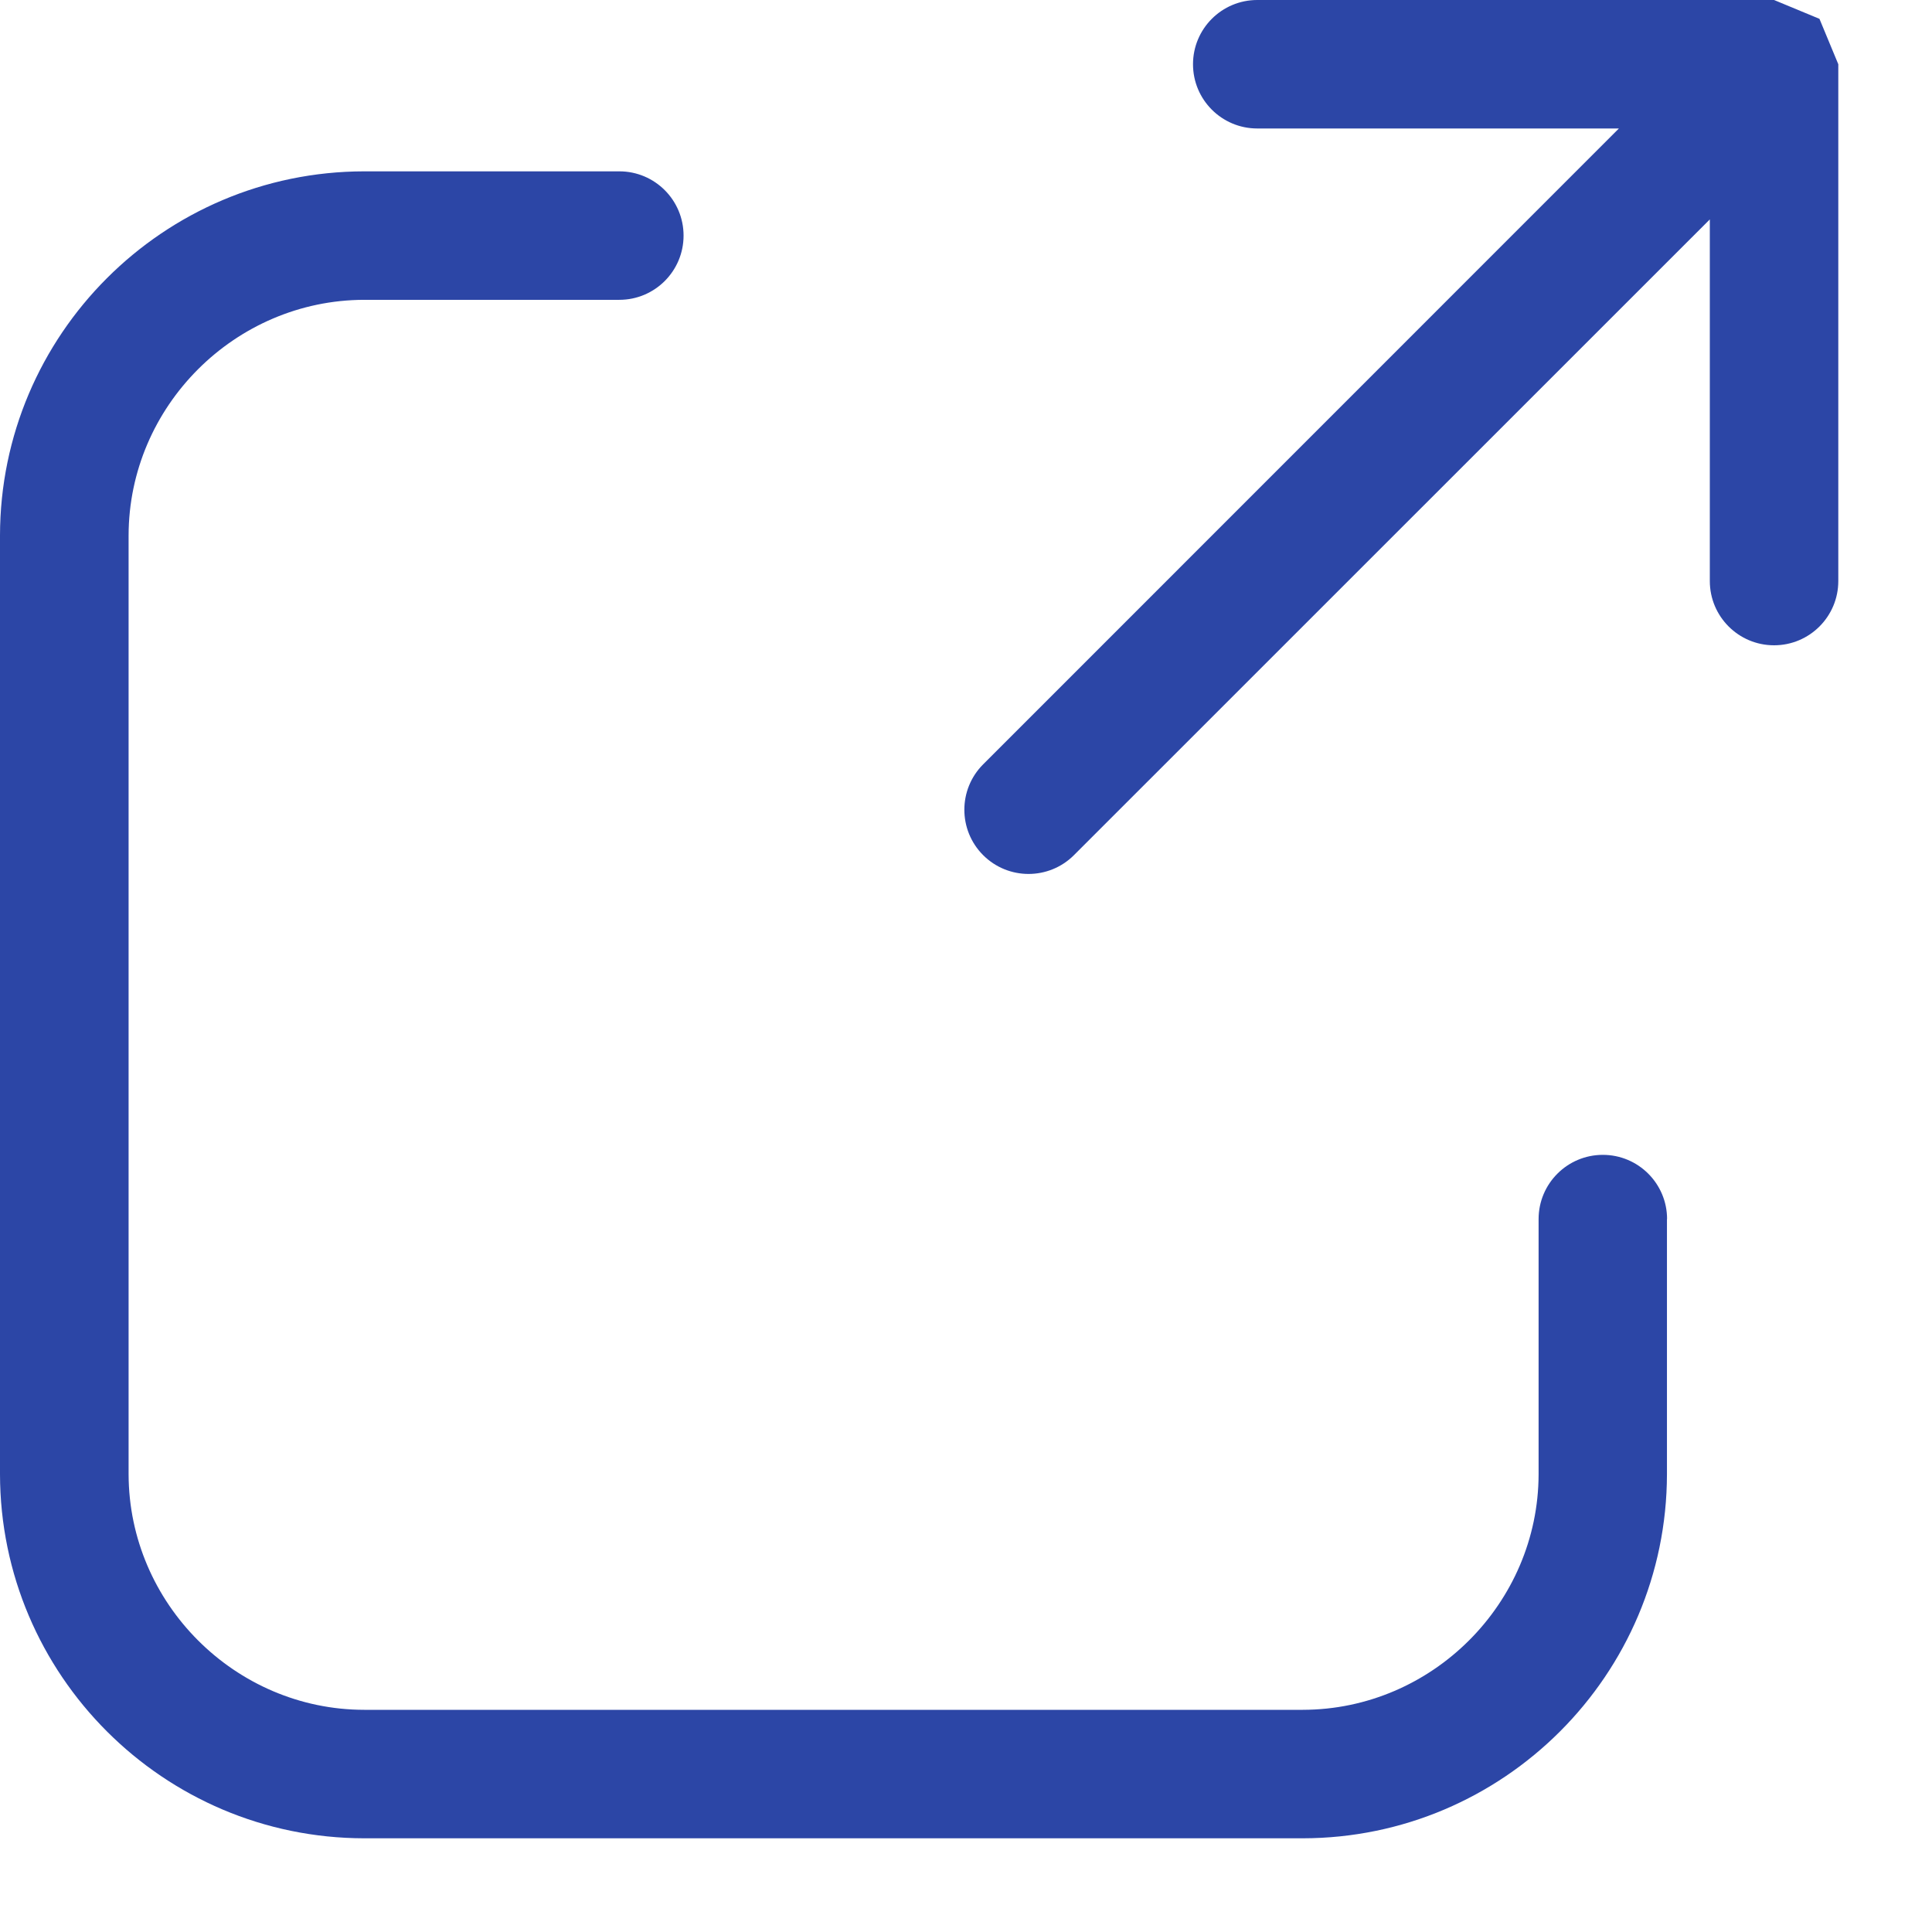
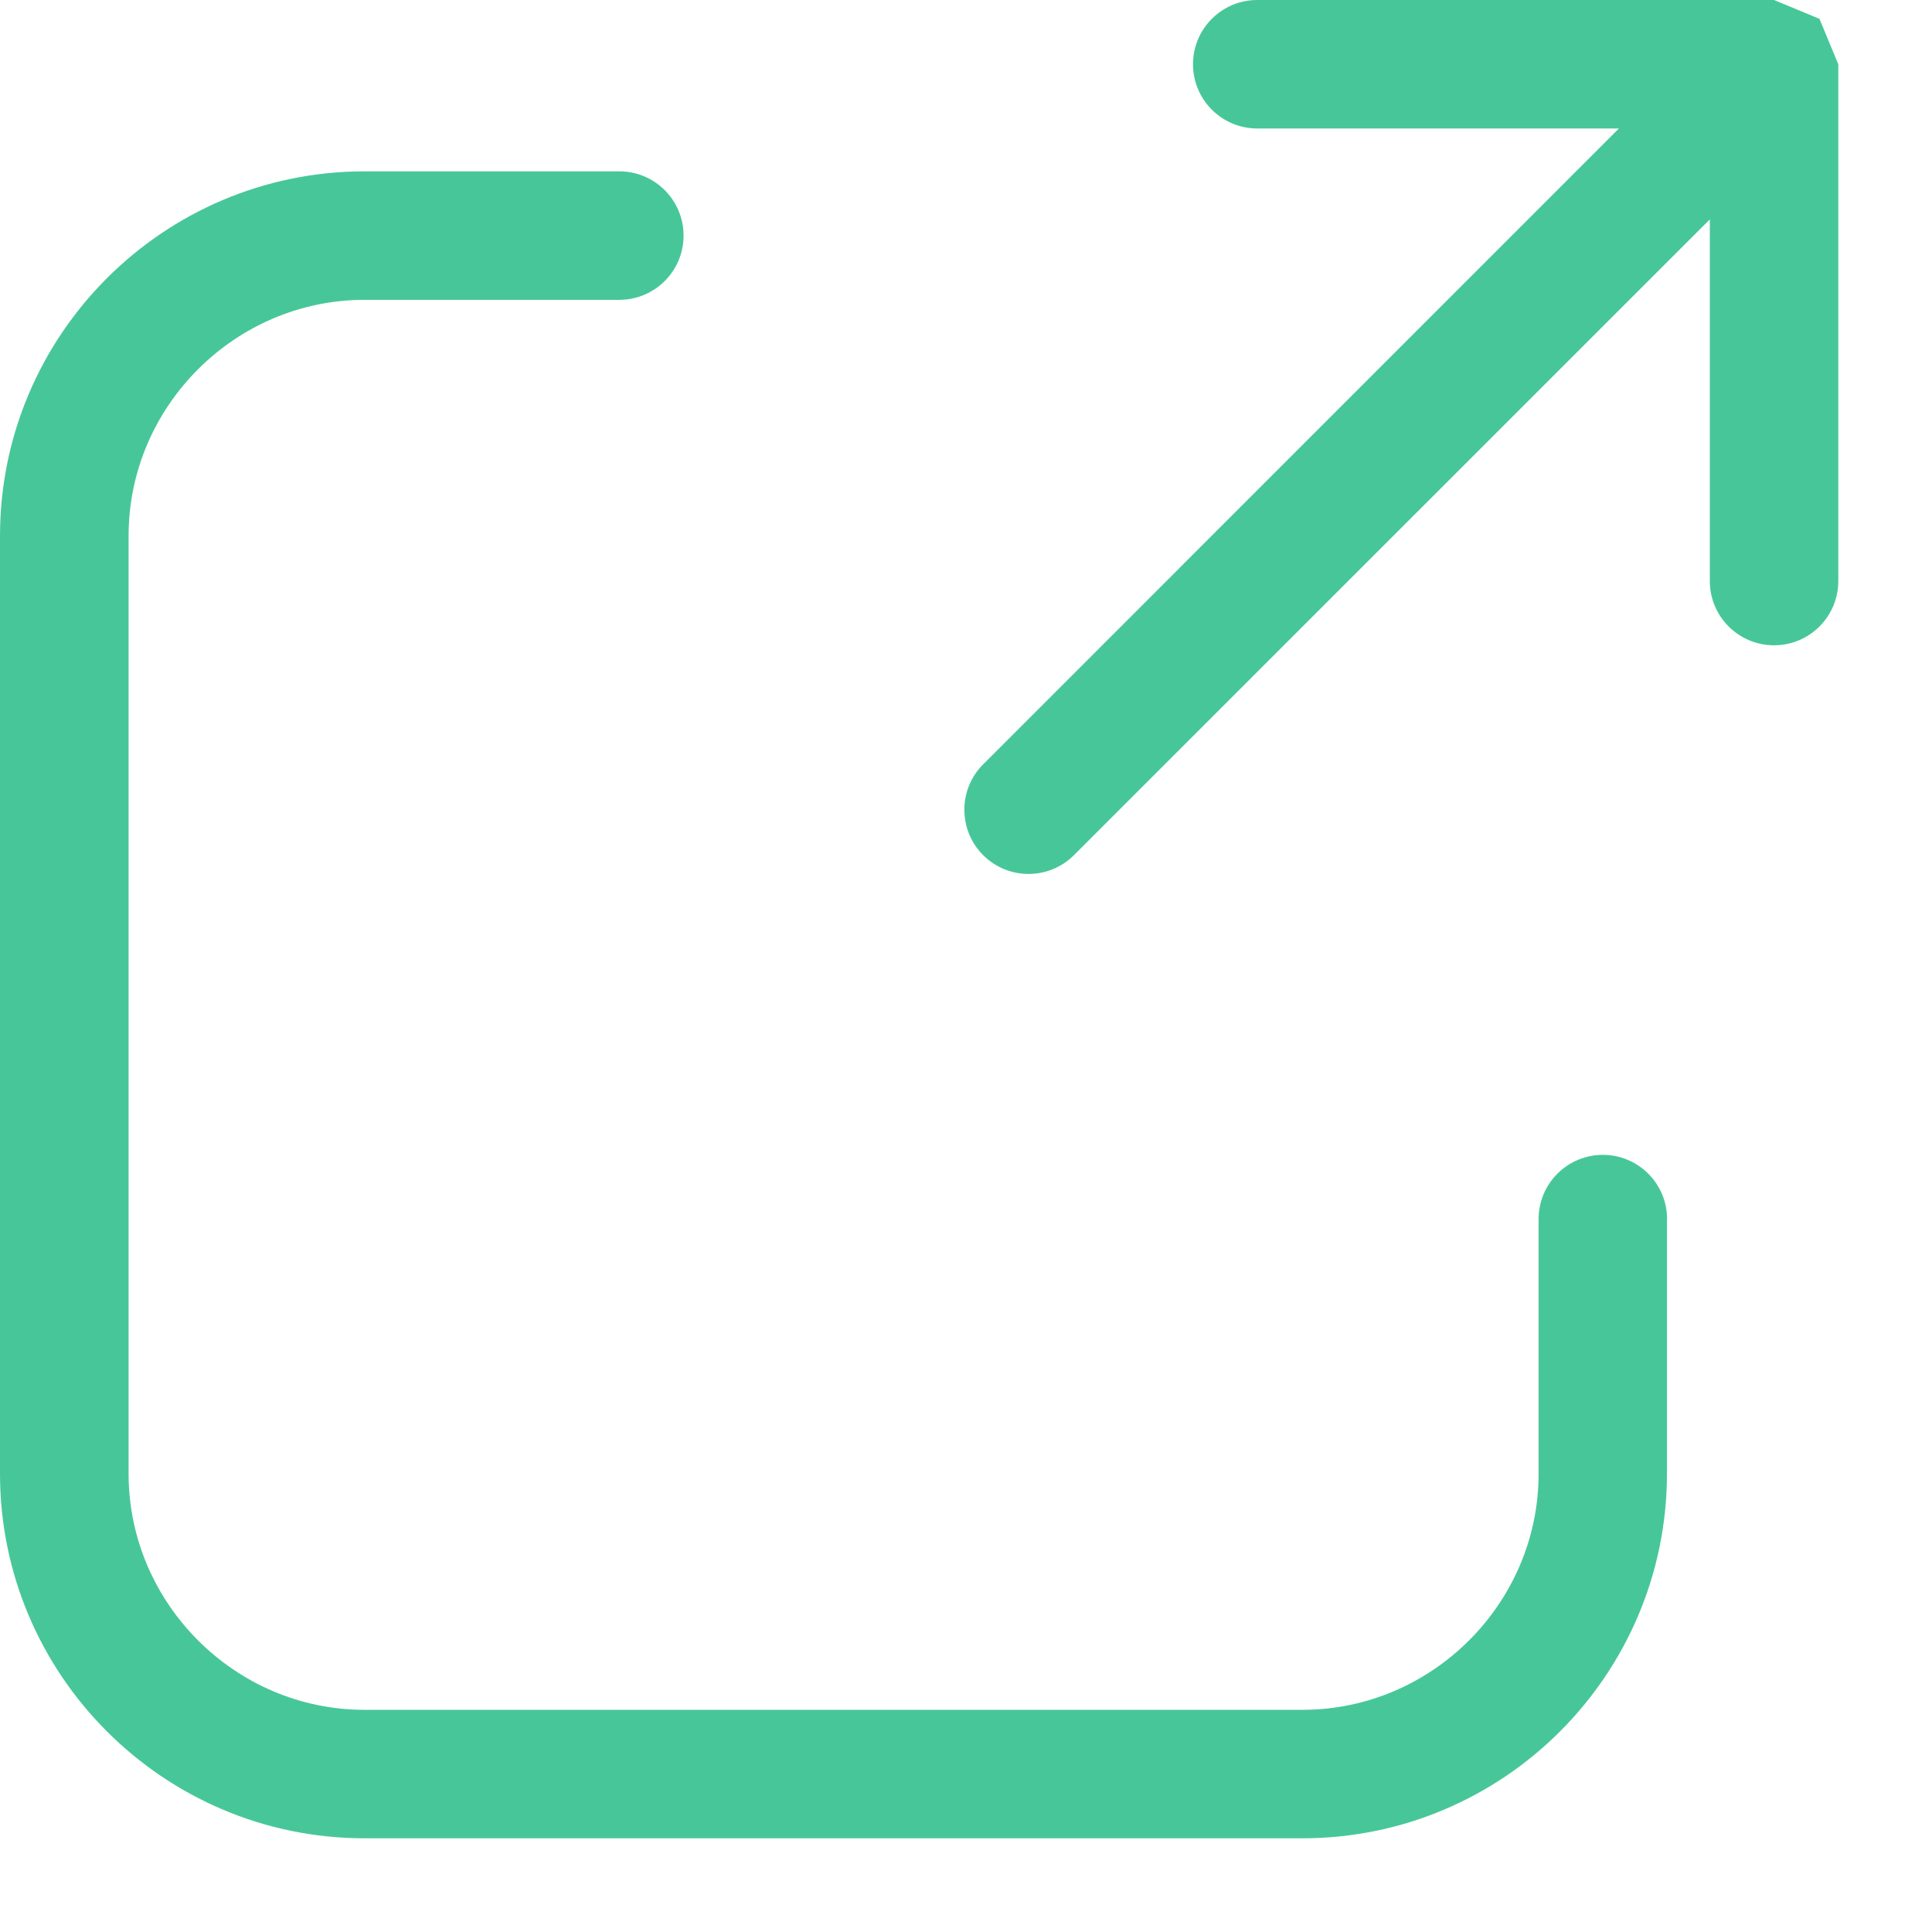
<svg xmlns="http://www.w3.org/2000/svg" width="16" height="16">
-   <path d="M15.224.532L15.068.156 14.692 0h-4.28a.532.532 0 0 0 0 1.064h2.995L8.142 6.33a.532.532 0 0 0 0 .752.532.532 0 0 0 .752 0l5.266-5.265v2.995a.532.532 0 0 0 1.064 0l0-4.28zm-1.419 9.563v2.113c-.002 1.662-1.353 3.014-3.016 3.016H3.016C1.353 15.222.002 13.87 0 12.208V4.435C.002 2.772 1.353 1.421 3.016 1.419h2.113a.532.532 0 0 1 0 1.064H3.016c-1.07.002-1.95.882-1.951 1.952v7.774c.002 1.07.882 1.95 1.951 1.951h7.774c1.07-.002 1.95-.882 1.952-1.951v-2.113a.532.532 0 0 1 1.064 0z" fill="#2C46A6" fill-rule="evenodd" />
+   <path d="M15.224.532L15.068.156 14.692 0h-4.28a.532.532 0 0 0 0 1.064h2.995L8.142 6.33a.532.532 0 0 0 0 .752.532.532 0 0 0 .752 0l5.266-5.265v2.995a.532.532 0 0 0 1.064 0l0-4.28zm-1.419 9.563v2.113c-.002 1.662-1.353 3.014-3.016 3.016H3.016C1.353 15.222.002 13.87 0 12.208V4.435C.002 2.772 1.353 1.421 3.016 1.419h2.113a.532.532 0 0 1 0 1.064H3.016c-1.07.002-1.95.882-1.951 1.952v7.774c.002 1.07.882 1.95 1.951 1.951h7.774c1.07-.002 1.95-.882 1.952-1.951v-2.113a.532.532 0 0 1 1.064 0z" fill="#47C799" fill-rule="evenodd" />
</svg>
